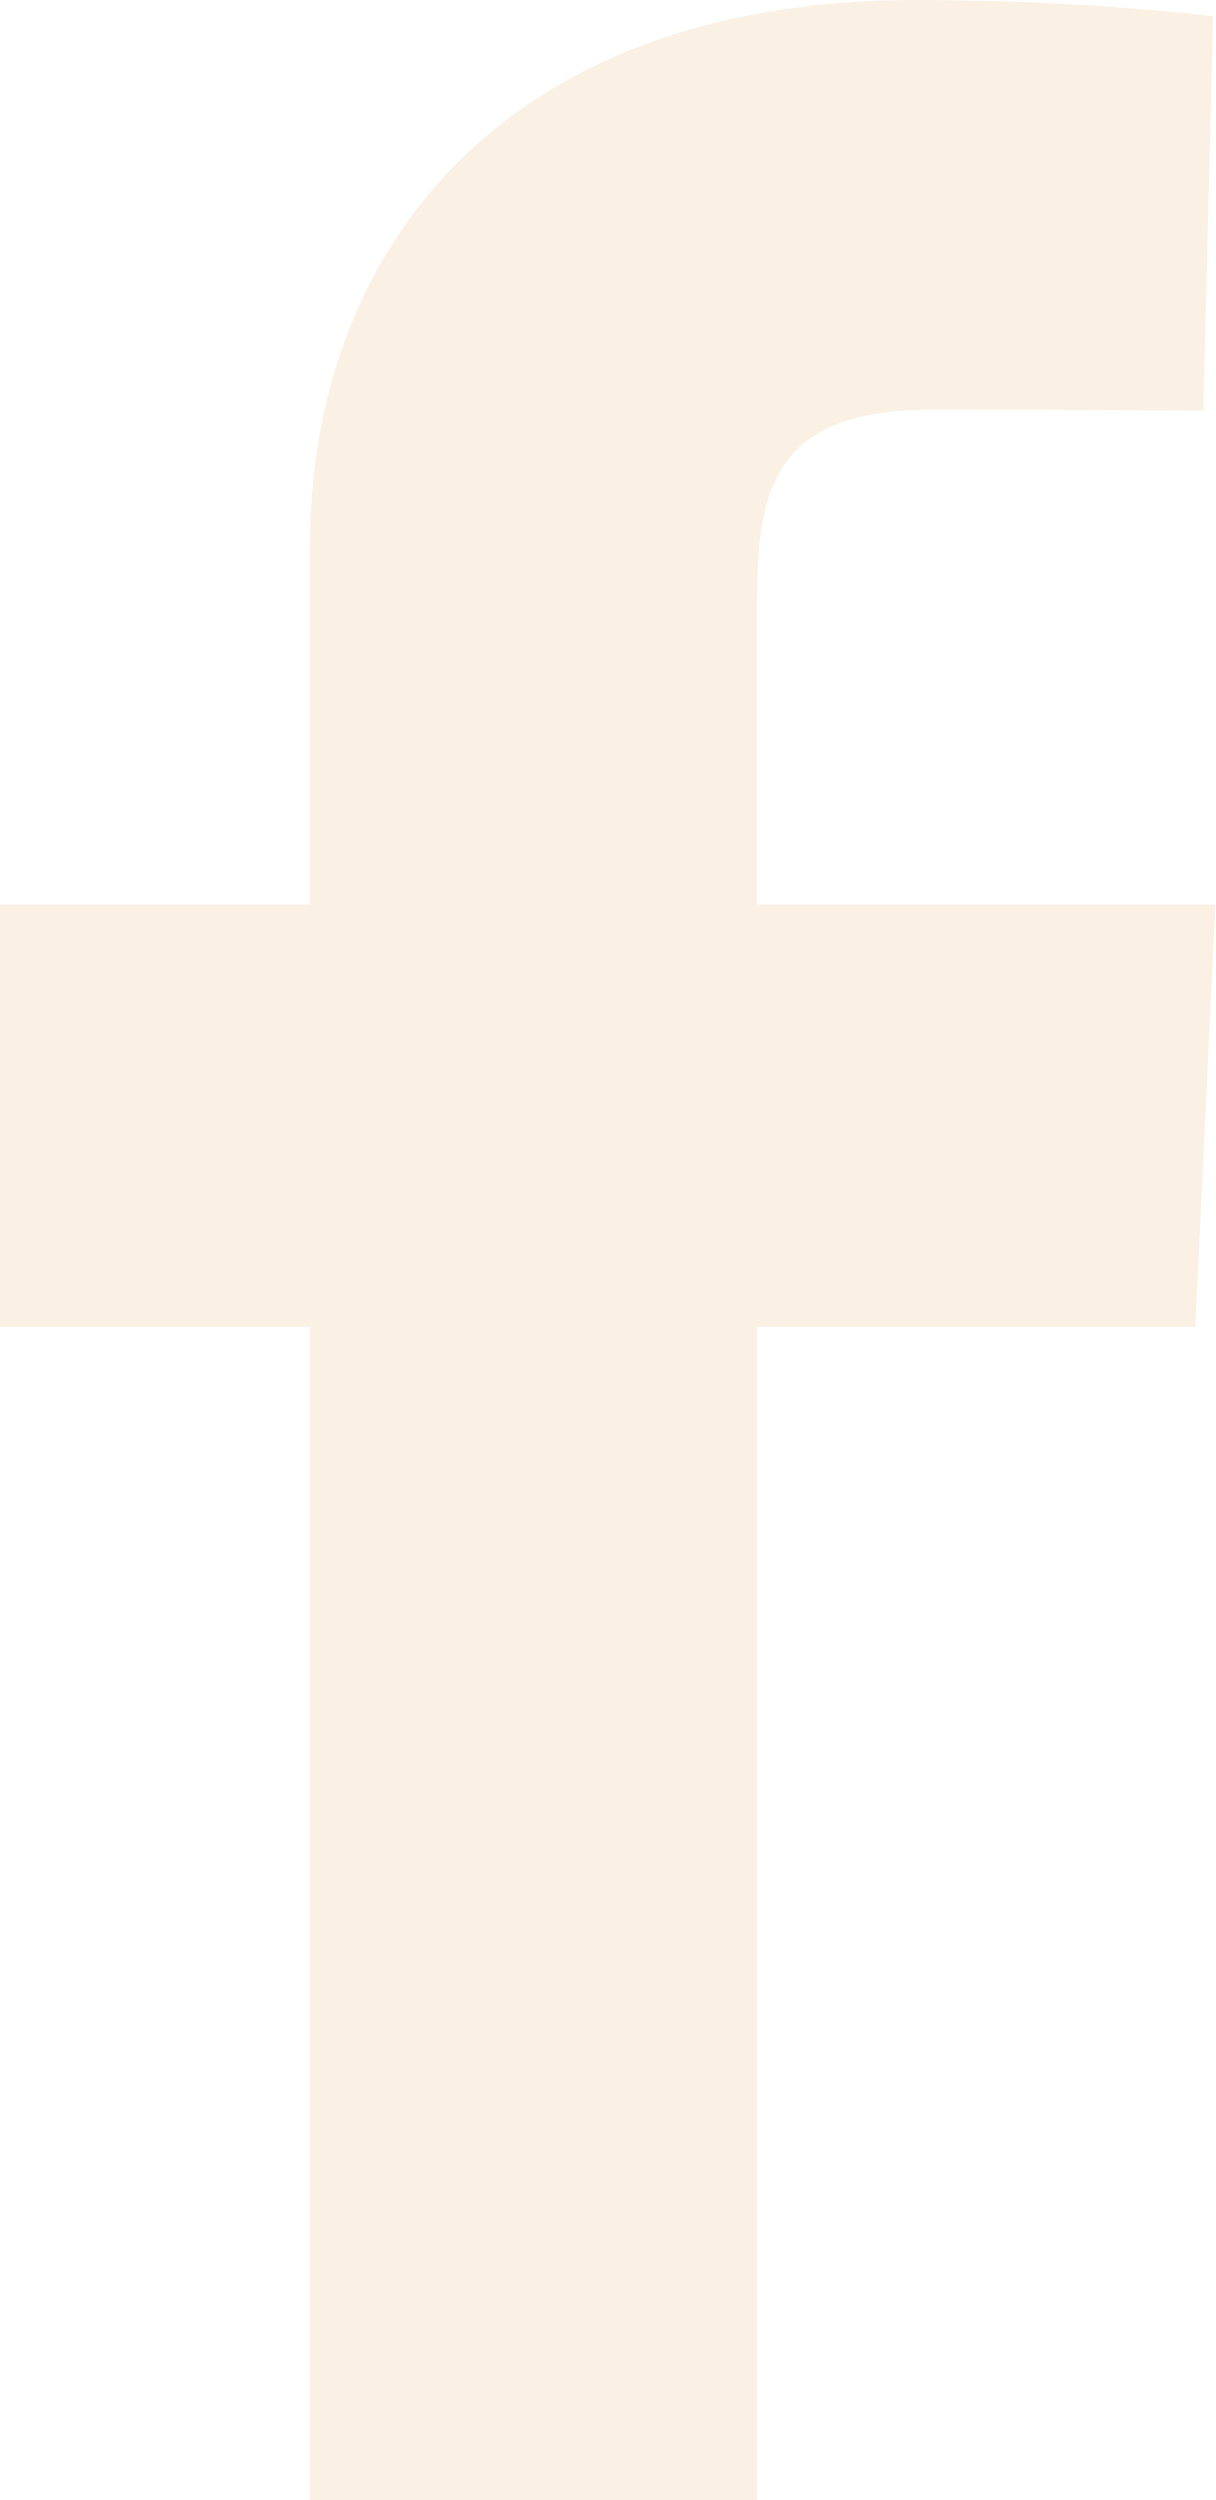
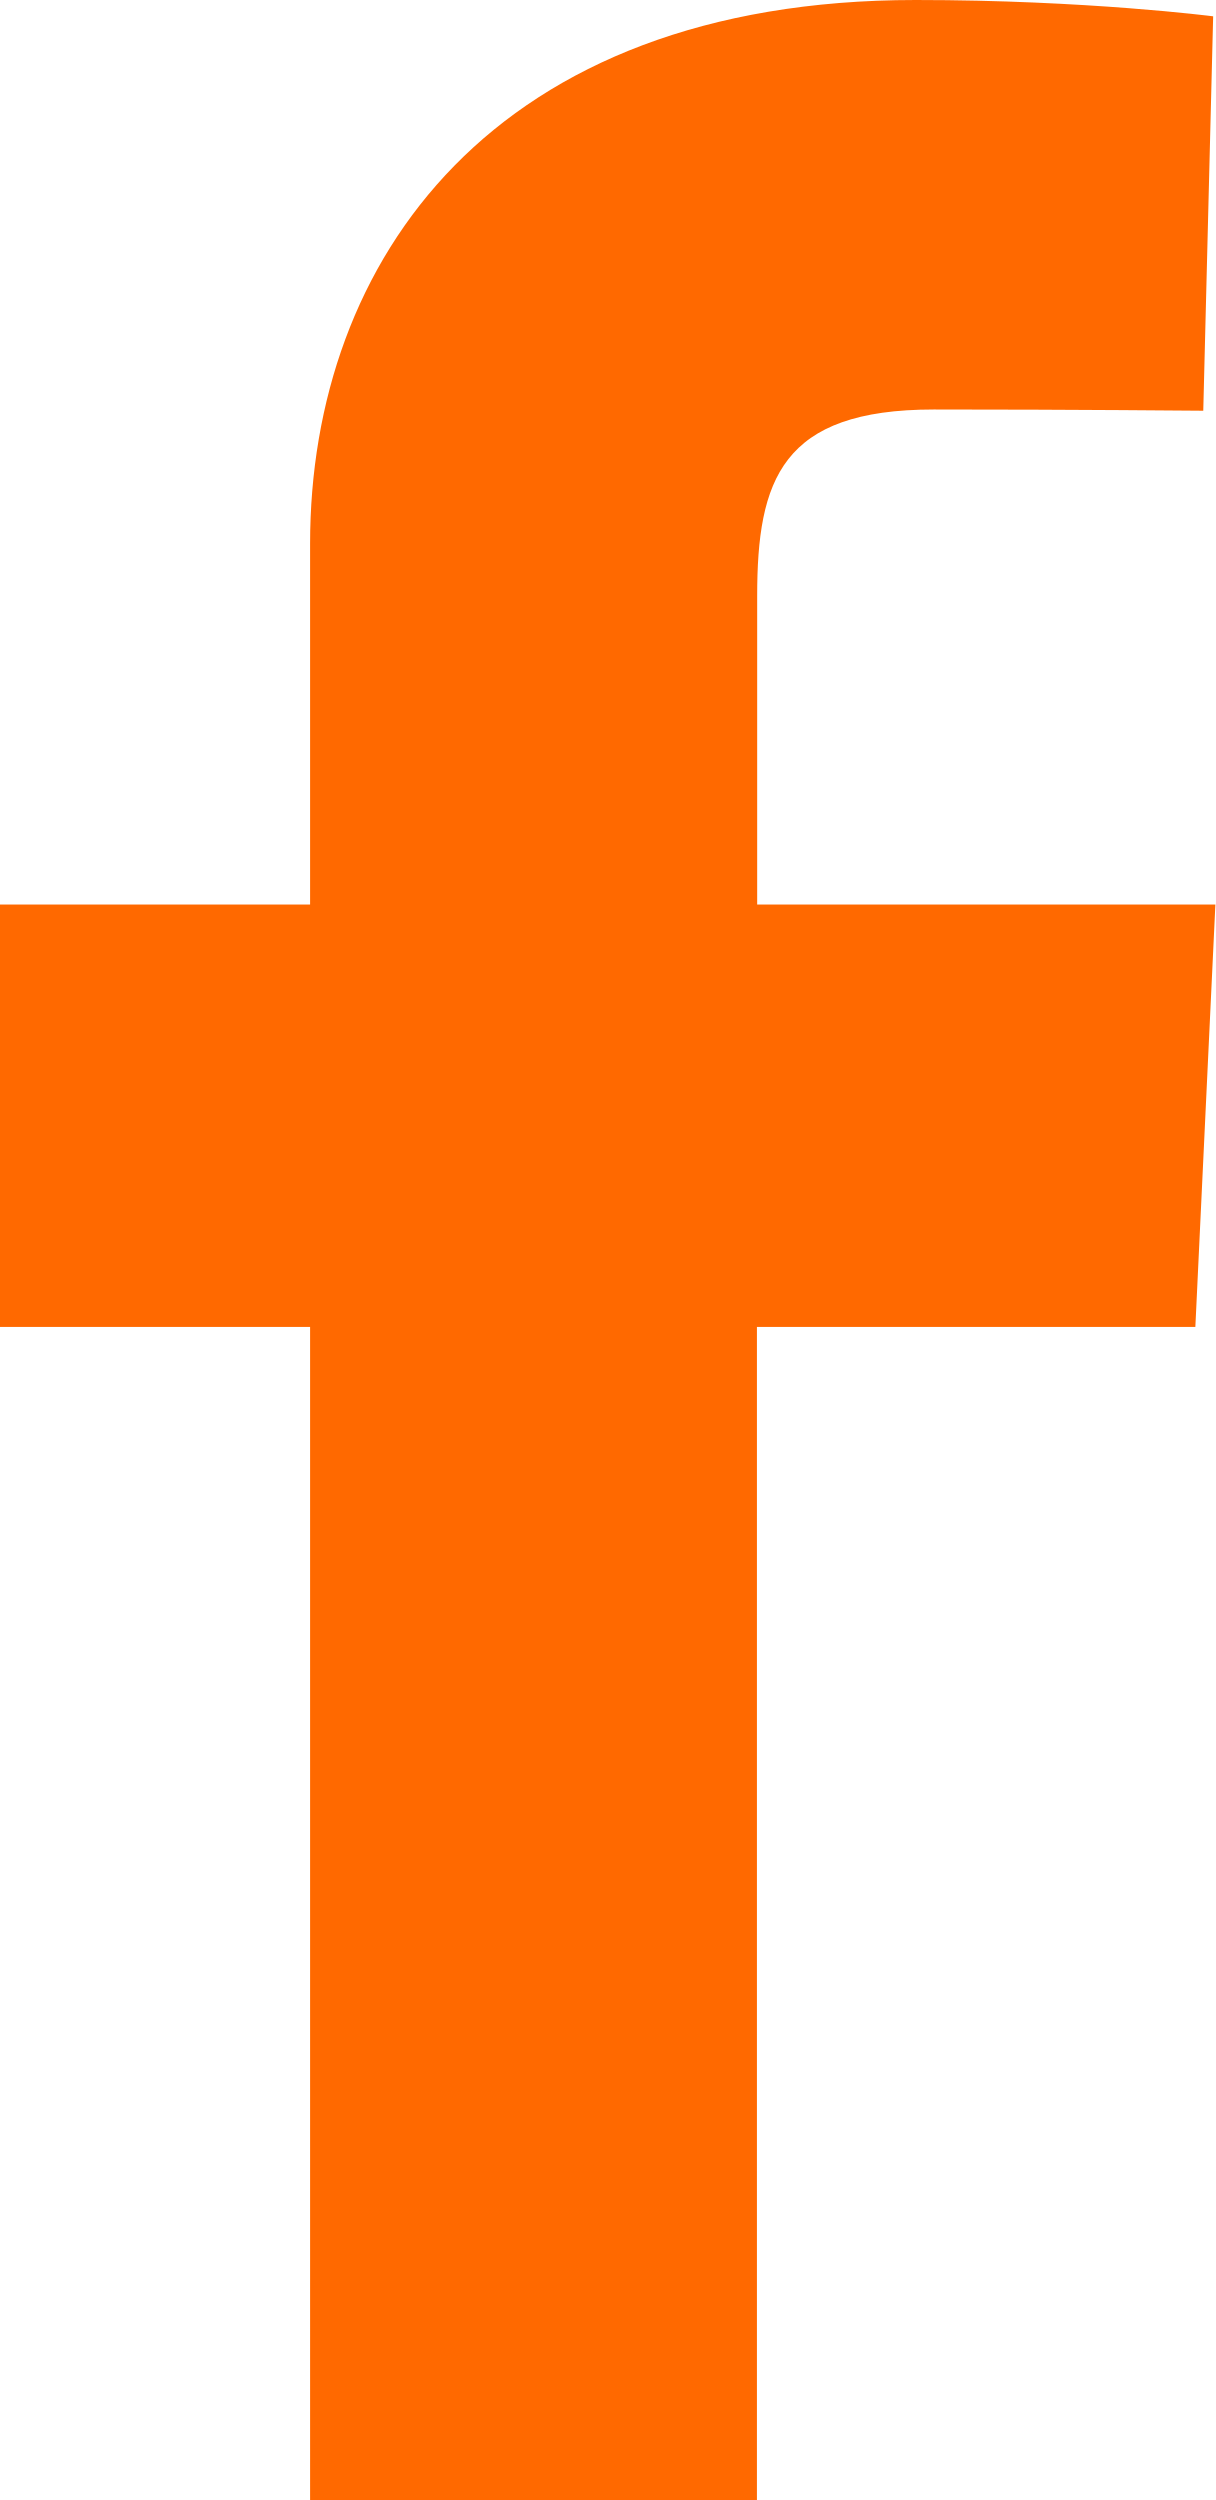
<svg xmlns="http://www.w3.org/2000/svg" id="Capa_1" version="1.1" viewBox="0 0 49.14 101.1">
  <defs>
    <style>
      .st0 {
-         fill: #faf1e4;
+         fill: #ff6900;
      }
    </style>
  </defs>
  <path class="st0" d="M12.54,101.1v-47.44H0v-17.08h12.54v-14.59C12.54,10.53,19.95,0,37.03,0c6.91,0,12.03.66,12.03.66l-.4,15.95s-5.21-.05-10.9-.05c-6.16,0-7.14,2.84-7.14,7.55,0,3.72,0-7.94,0,12.47h18.53l-.81,17.08h-17.73v47.44H12.54Z" />
</svg>
